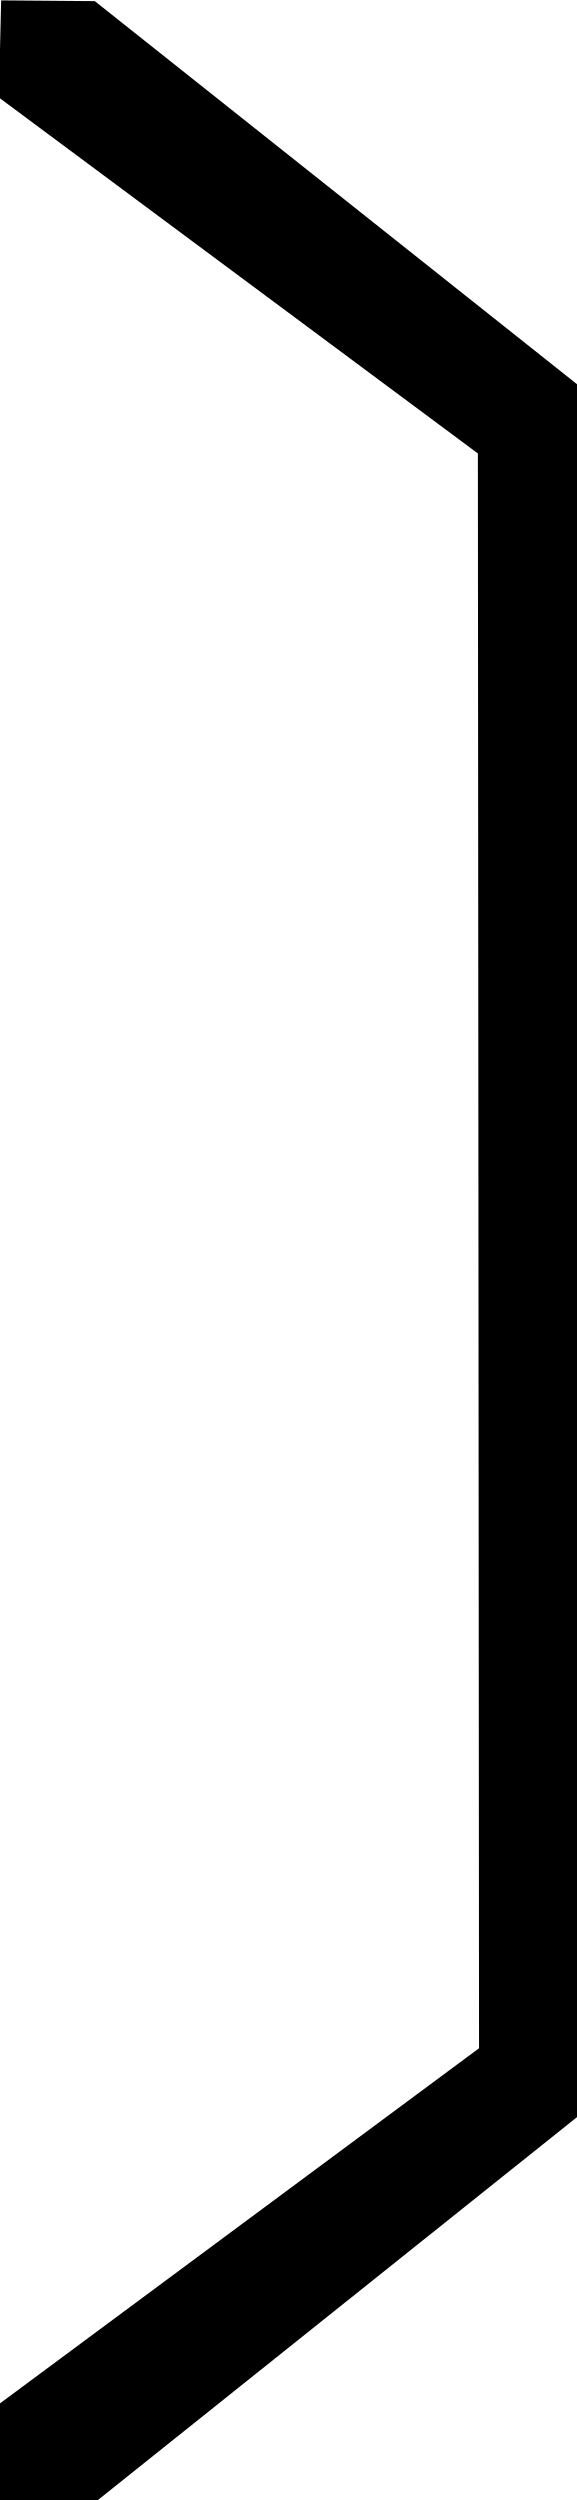
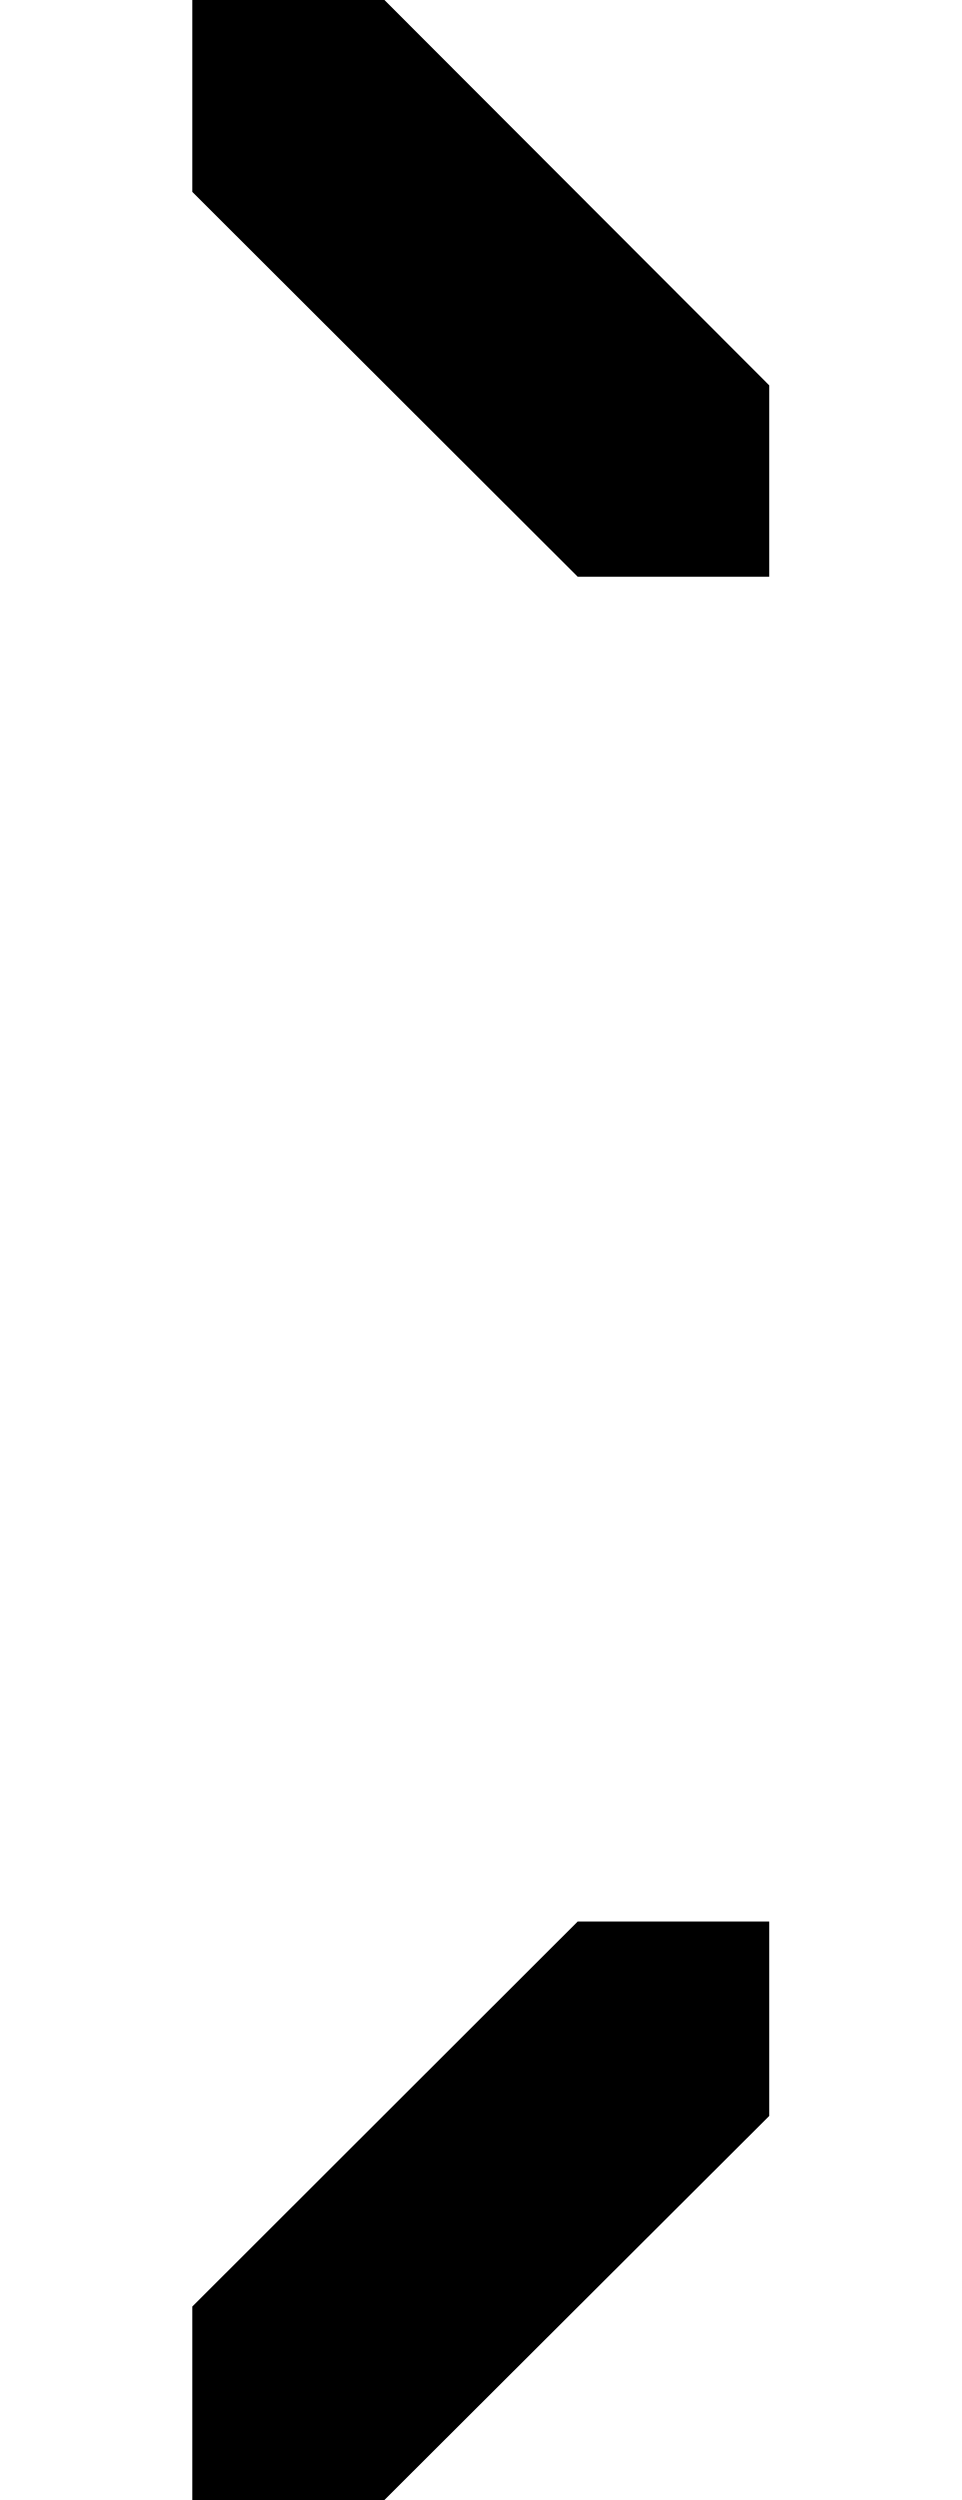
- <svg xmlns="http://www.w3.org/2000/svg" width="3" height="13" viewBox="0 0 3 13" id="svg2" version="1.1">
+ <svg xmlns="http://www.w3.org/2000/svg" width="5" height="13" viewBox="0 0 5 13" id="svg2" version="1.1">
  <defs id="defs4" />
  <g id="layer1" transform="translate(0,-1039.362)">
-     <path style="fill:#000000;fill-opacity:1;fill-rule:evenodd;stroke:none;stroke-width:1px;stroke-linecap:butt;stroke-linejoin:miter;stroke-opacity:1" d="m 0.493,1039.368 2.515,1.998 0,8.999 -2.515,2.01 -0.493,-0.012 -0.006,-0.499 2.497,-1.851 -0.006,-8.293 -2.491,-1.851 0.012,-0.505 z" id="path8103" />
+     <path style="fill:#000000;fill-opacity:1;fill-rule:evenodd;stroke:none;stroke-width:1px;stroke-linecap:butt;stroke-linejoin:miter;stroke-opacity:1" d="m 1,1052.362 0.999,0 L 4,1050.365 l 0,-1.011 -0.996,0 L 1,1051.356 Z" id="path8113" />
+     <path style="fill:#000000;fill-opacity:1;fill-rule:evenodd;stroke:none;stroke-width:1px;stroke-linecap:butt;stroke-linejoin:miter;stroke-opacity:1" d="m 1,1039.362 0,0.998 2.004,2.001 0.996,0 0,-0.995 -2.001,-2.004 z" id="path8115" />
  </g>
</svg>
